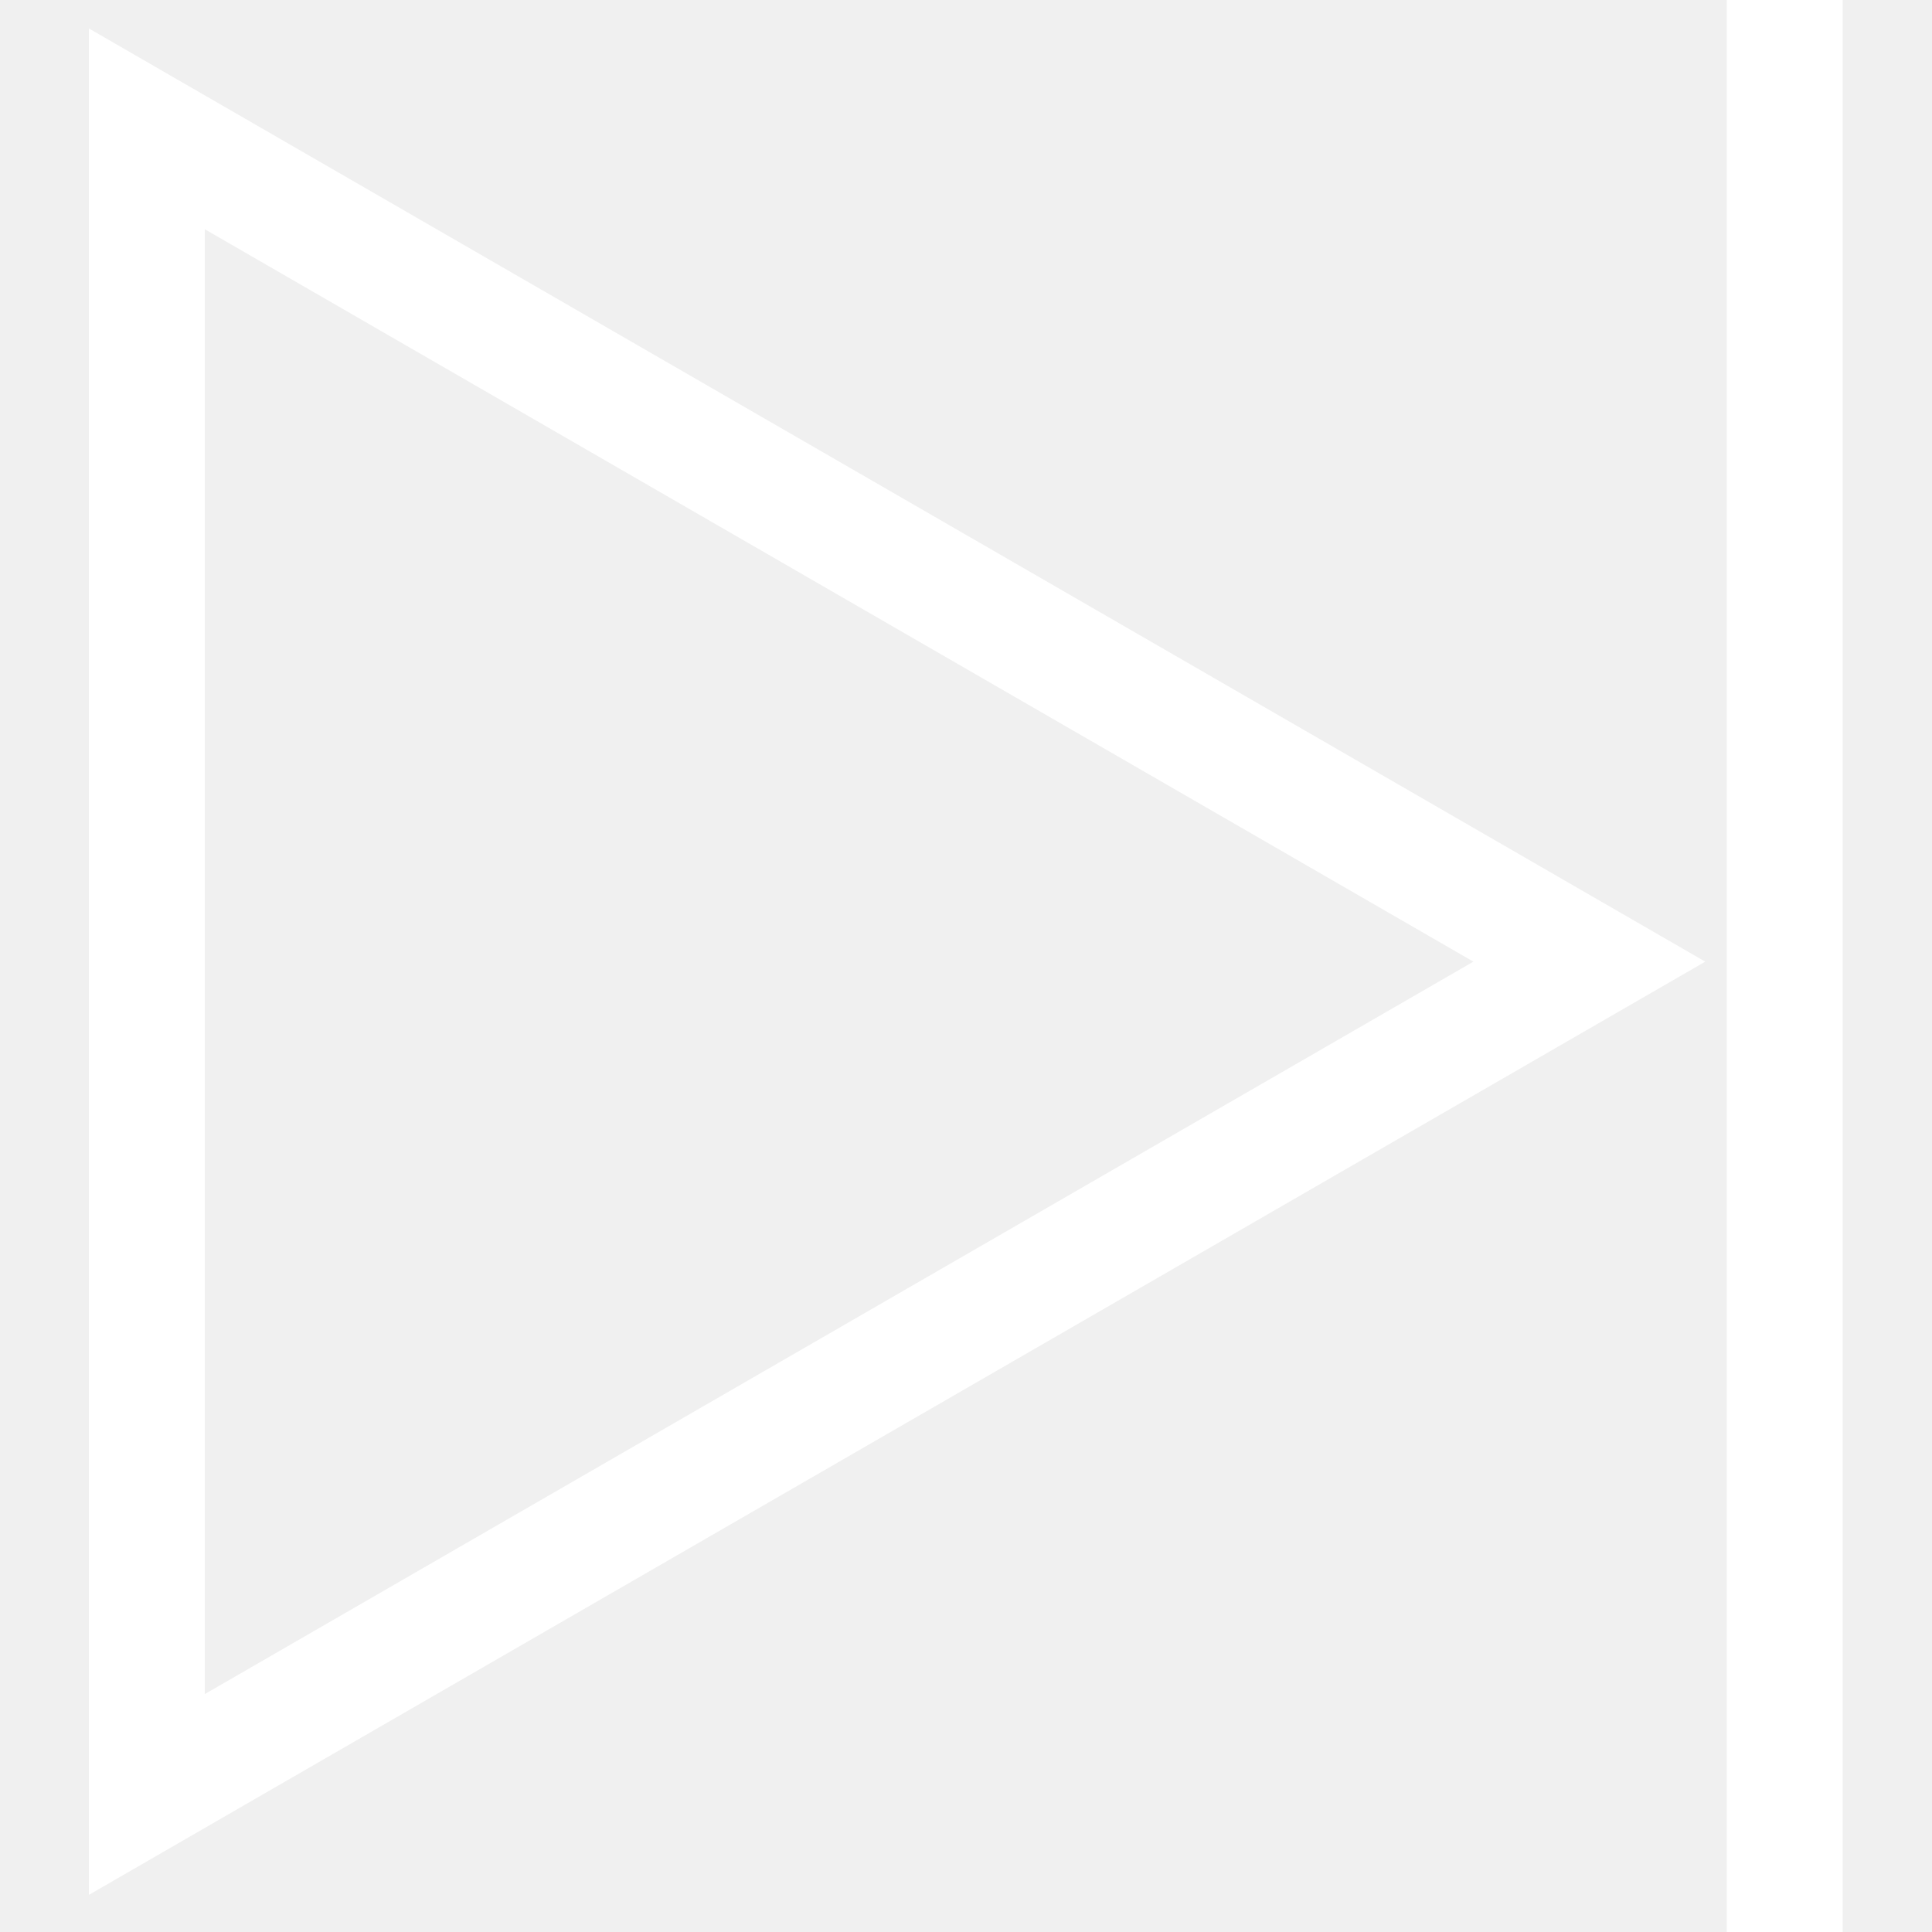
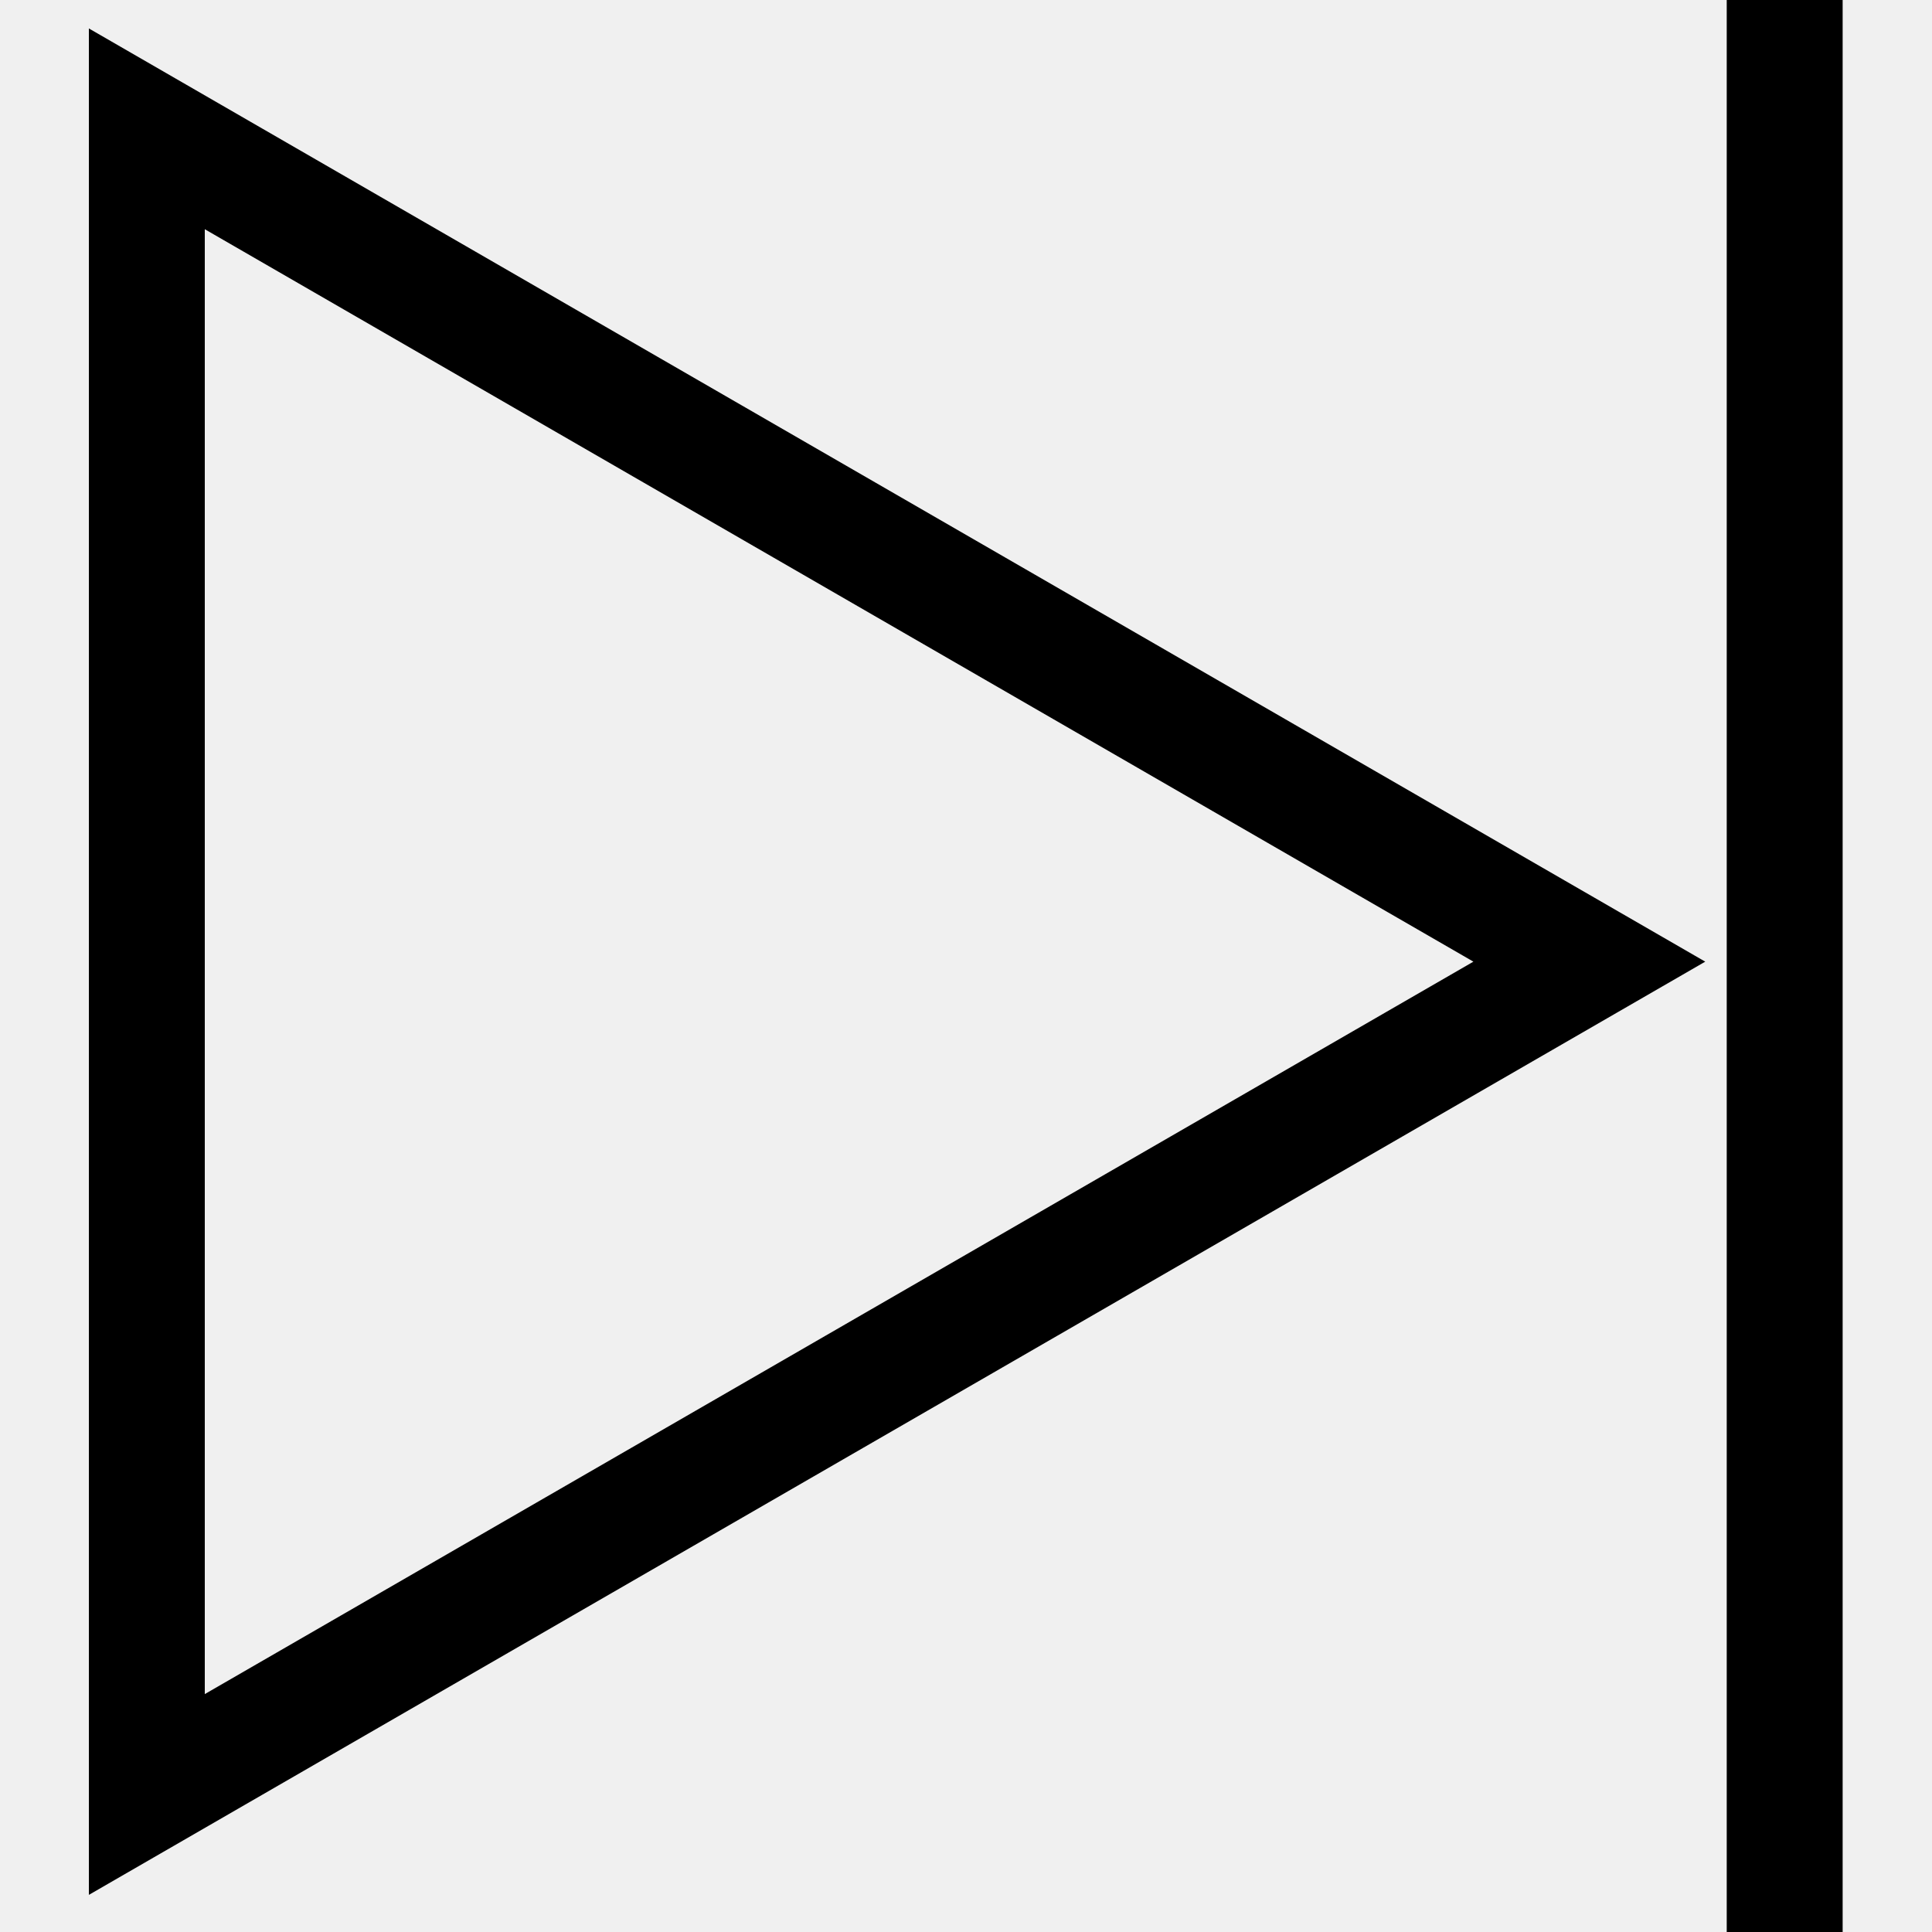
<svg xmlns="http://www.w3.org/2000/svg" width="500" height="500" viewBox="0 0 500 500" fill="none">
-   <path d="M38 33.343L411.315 248.876L38 464.41V33.343Z" stroke="white" stroke-width="30" />
-   <path d="M461.877 0V500" stroke="white" stroke-width="30" />
+   <path d="M38 33.343L411.315 248.876L38 464.41V33.343Z" stroke="black" stroke-width="30" />
+   <path d="M461.876 0V500" stroke="black" stroke-width="30" />
</svg>
